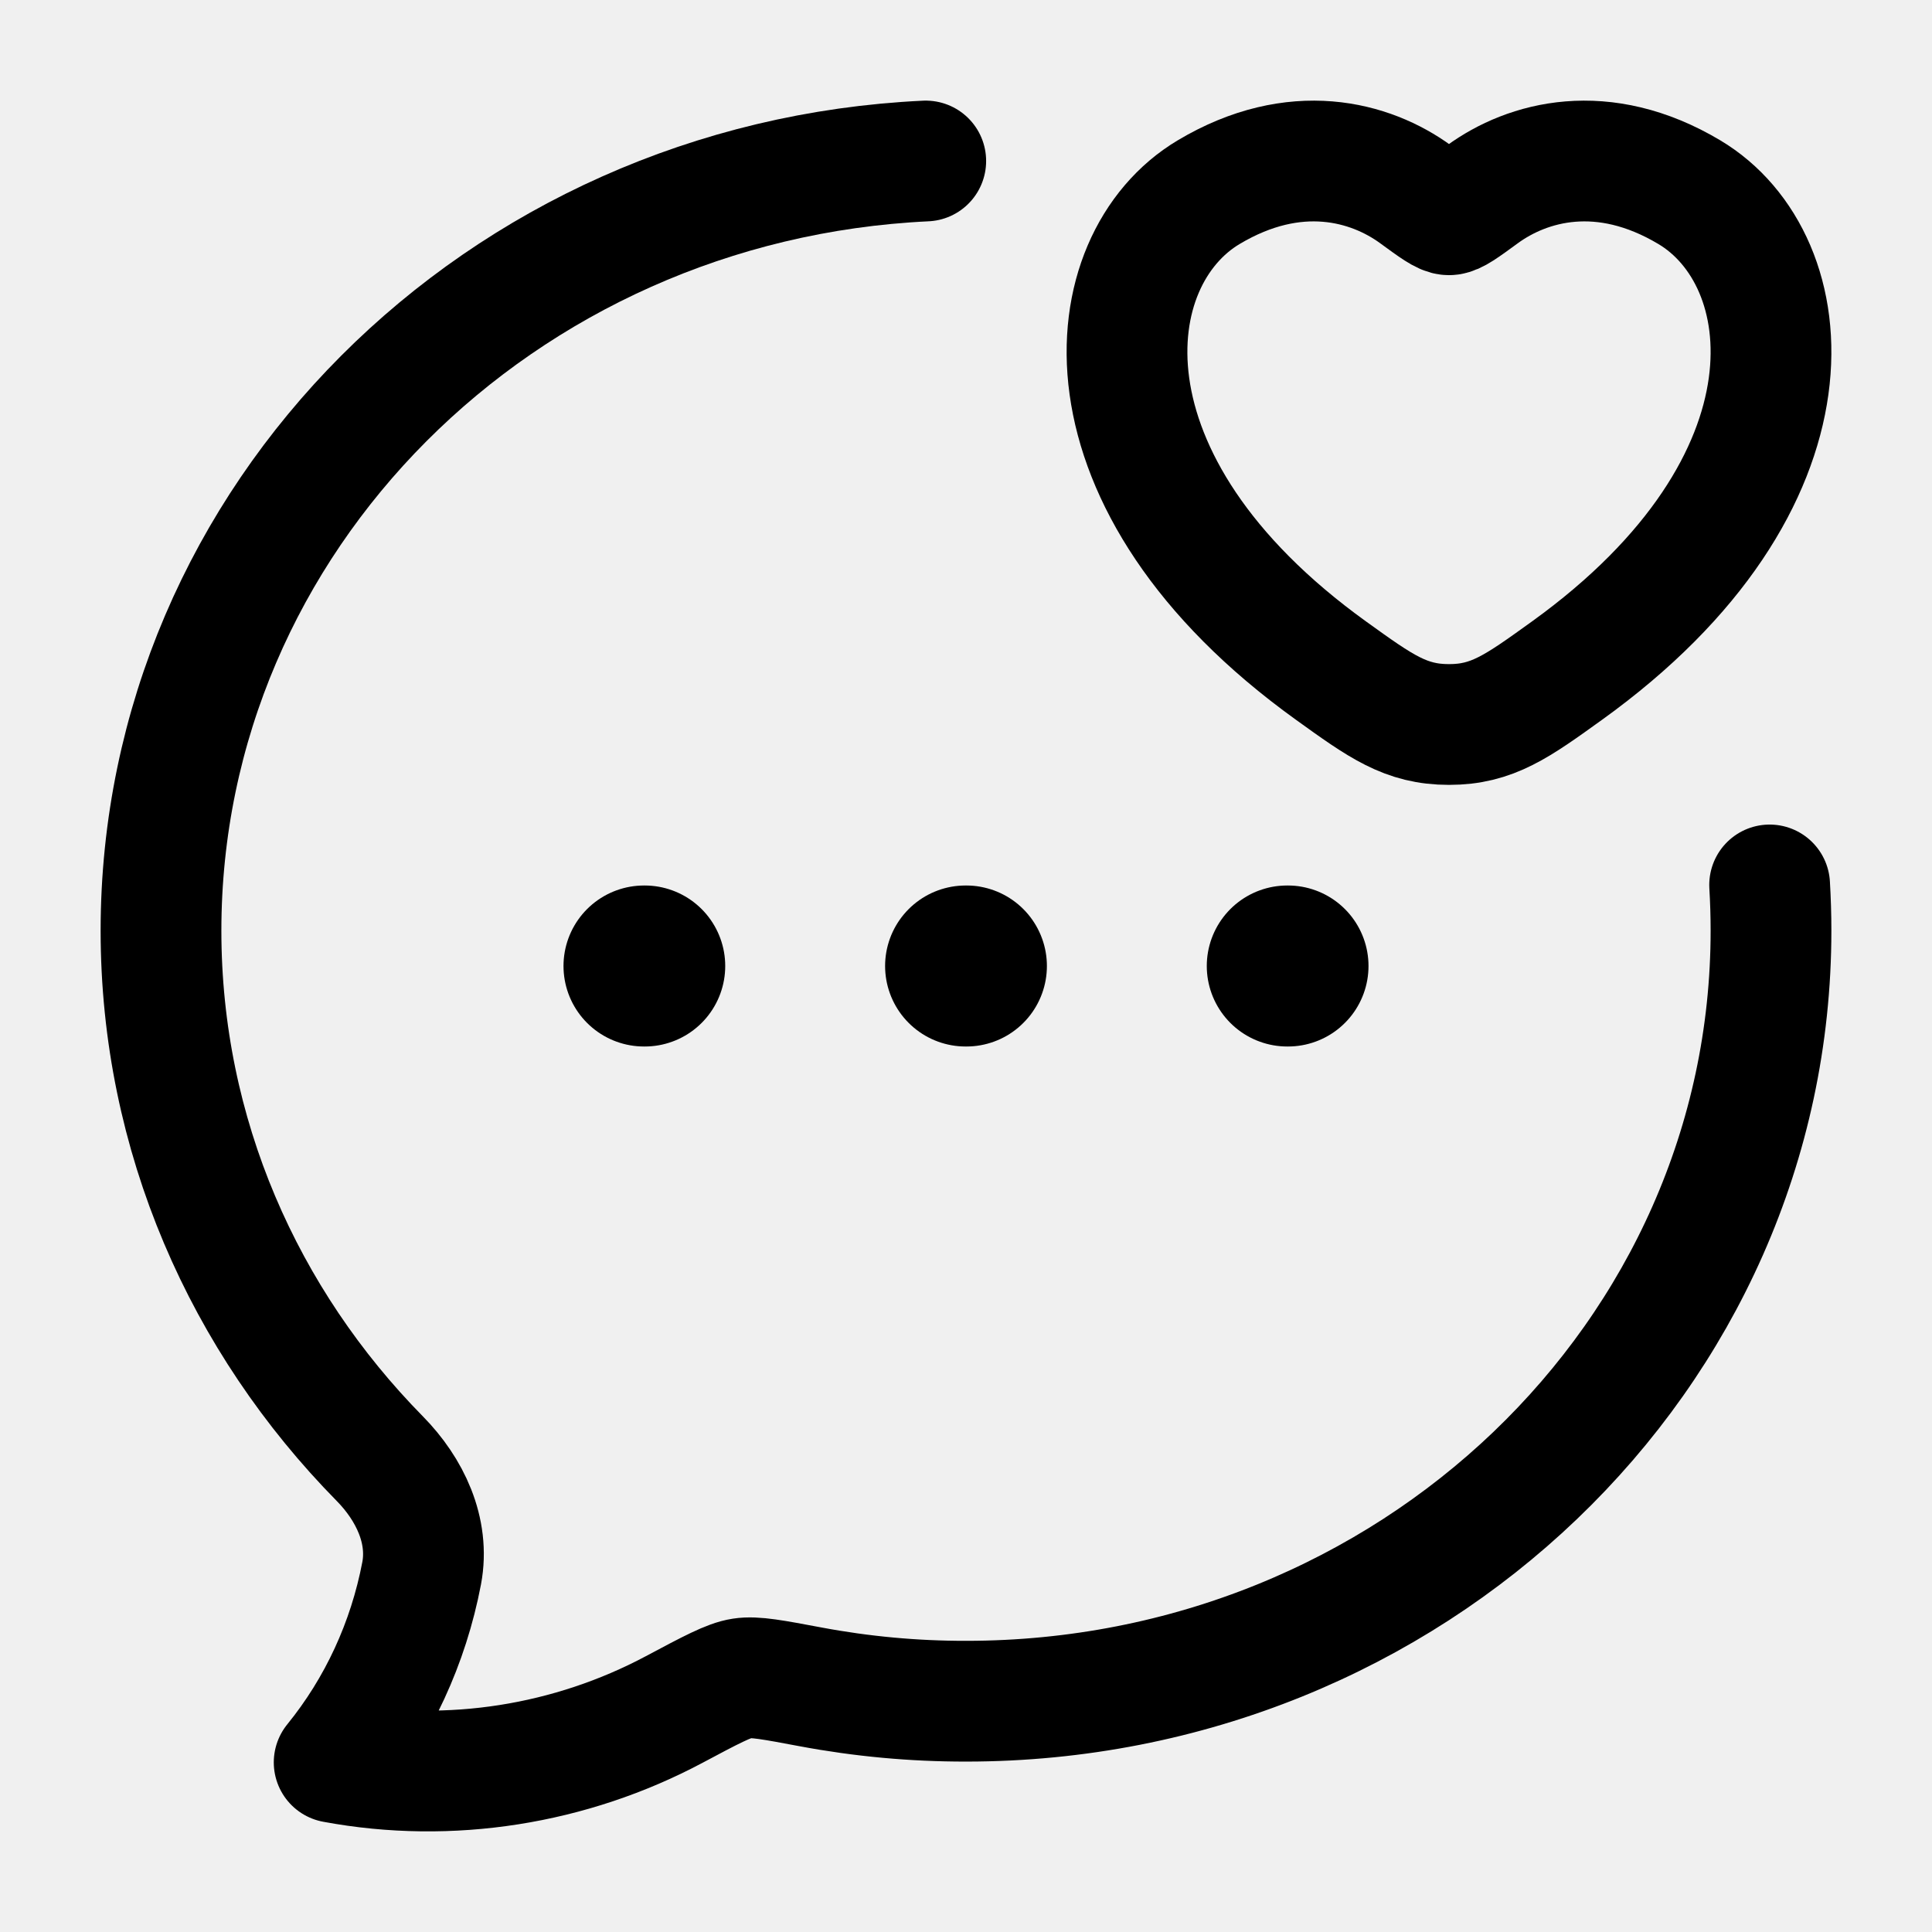
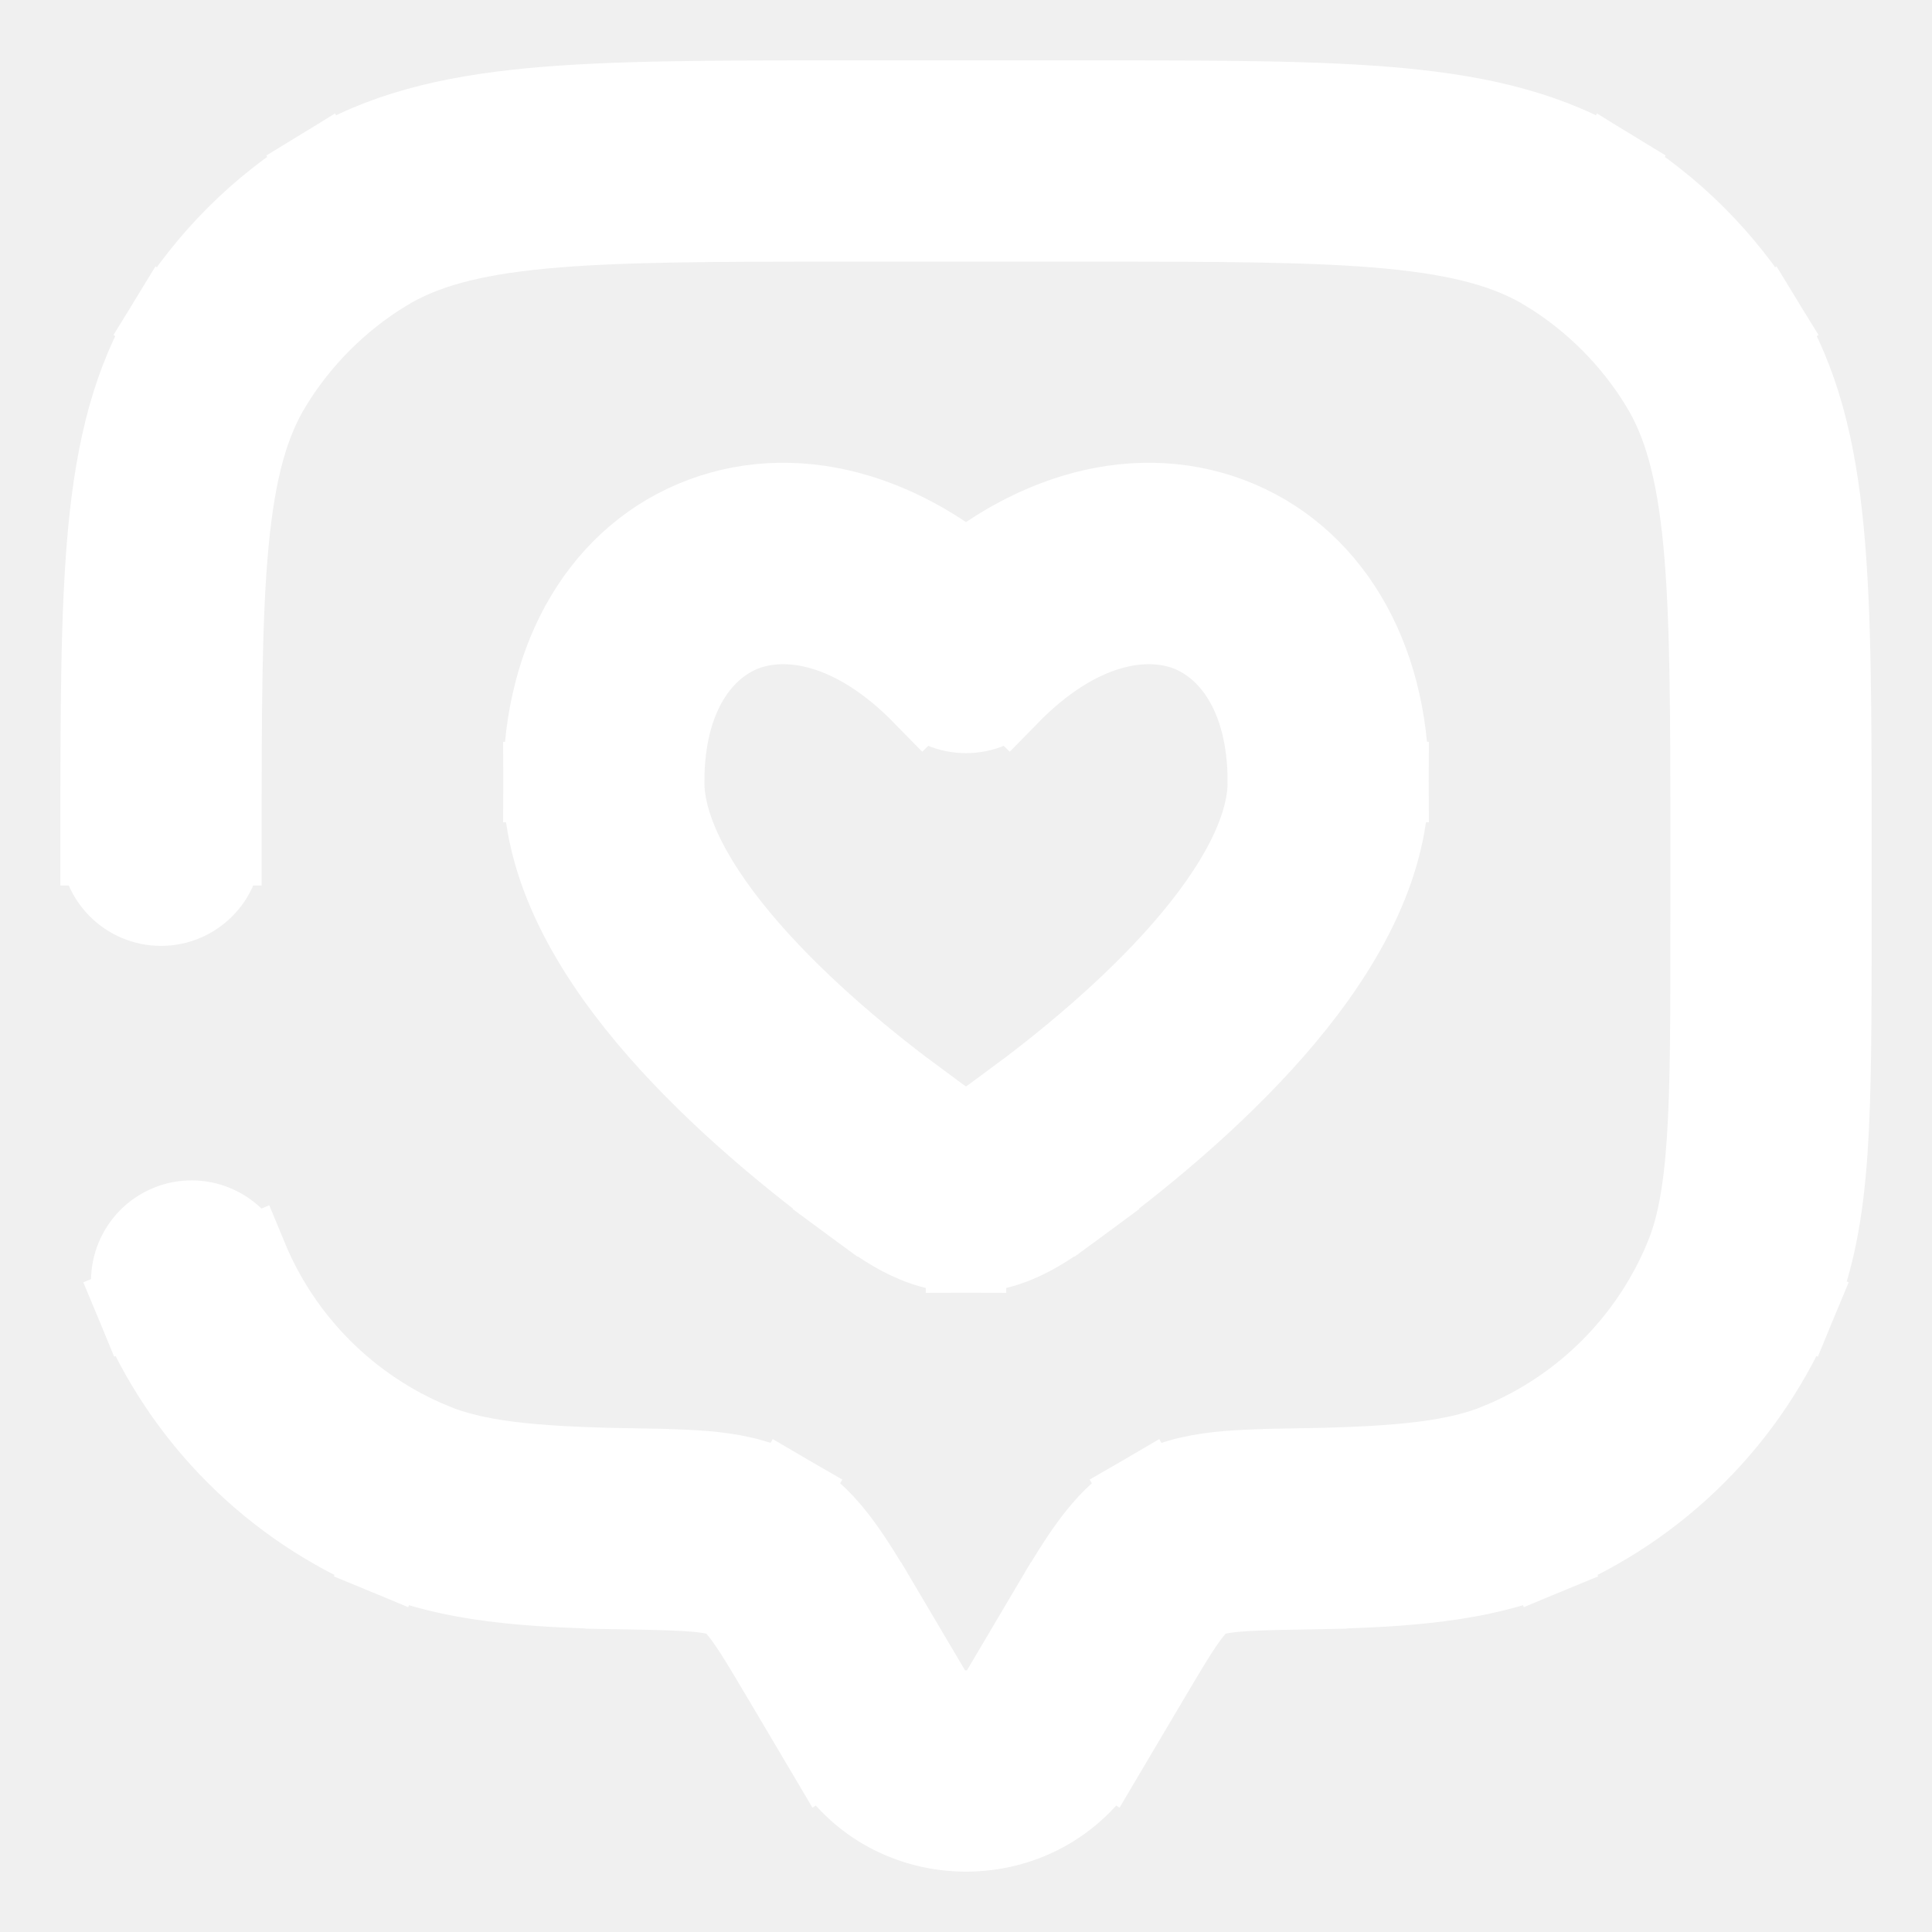
- <svg xmlns="http://www.w3.org/2000/svg" viewBox="0 0 24 24" width="24" height="24" color="#000000" fill="none">
-   <path d="M11.5 2C6.21 2.249 2 6.435 2 11.561C2 14.1 3.033 16.408 4.719 18.121C5.09 18.498 5.338 19.013 5.238 19.543C5.073 20.41 4.699 21.219 4.151 21.893C5.592 22.161 7.09 21.92 8.375 21.236C8.829 20.994 9.056 20.873 9.217 20.849C9.377 20.824 9.606 20.868 10.065 20.954C10.703 21.074 11.351 21.134 12 21.133C17.522 21.133 22 16.847 22 11.561C22 11.37 21.994 11.181 21.983 10.993" stroke="currentColor" stroke-width="1.5" stroke-linecap="round" stroke-linejoin="round" />
-   <path d="M15.015 2.387C16.088 1.747 17.024 2.005 17.586 2.415C17.817 2.584 17.932 2.668 18 2.668C18.068 2.668 18.183 2.584 18.414 2.415C18.976 2.005 19.912 1.747 20.985 2.387C22.393 3.226 22.711 5.996 19.464 8.332C18.846 8.777 18.537 9 18 9C17.463 9 17.154 8.777 16.536 8.332C13.289 5.996 13.607 3.226 15.015 2.387Z" stroke="currentColor" stroke-width="1.5" stroke-linecap="round" />
-   <path d="M11.995 12H12.005M15.991 12H16M8 12H8.009" stroke="currentColor" stroke-width="2" stroke-linecap="round" stroke-linejoin="round" />
+ <svg xmlns="http://www.w3.org/2000/svg" viewBox="0 0 24 24" fill="none" stroke="#ffffff">
+   <g id="SVGRepo_bgCarrier" stroke-width="0" />
+   <g id="SVGRepo_tracerCarrier" stroke-linecap="round" stroke-linejoin="round" />
+   <g id="SVGRepo_iconCarrier">
+     <path d="M10.99 14.308L11.435 13.704H11.435L10.99 14.308ZM12 8.106L11.464 8.631C11.605 8.775 11.798 8.856 12 8.856C12.202 8.856 12.395 8.775 12.536 8.631L12 8.106ZM13.01 14.308L12.565 13.704L12.565 13.704L13.01 14.308ZM12 14.81L12 14.06H12L12 14.81ZM11.435 13.704C10.791 13.23 9.967 12.557 9.312 11.808C8.633 11.033 8.25 10.306 8.25 9.715H6.75C6.75 10.876 7.449 11.957 8.183 12.796C8.941 13.661 9.862 14.409 10.545 14.912L11.435 13.704ZM8.25 9.715C8.25 8.607 8.745 8.024 9.253 7.833C9.771 7.64 10.595 7.743 11.464 8.631L12.536 7.581C11.38 6.401 9.955 5.97 8.728 6.428C7.493 6.89 6.75 8.145 6.75 9.715H8.25ZM13.455 14.912C14.138 14.409 15.059 13.661 15.817 12.796C16.551 11.957 17.25 10.876 17.25 9.715H15.75C15.75 10.306 15.367 11.033 14.688 11.808C14.033 12.557 13.209 13.23 12.565 13.704L13.455 14.912ZM17.25 9.715C17.25 8.145 16.507 6.89 15.272 6.428C14.045 5.97 12.62 6.401 11.464 7.581L12.536 8.631C13.405 7.743 14.229 7.64 14.747 7.833C15.255 8.024 15.75 8.607 15.75 9.715H17.25ZM10.545 14.912C10.937 15.201 11.375 15.56 12 15.56L12 14.06C11.985 14.06 11.968 14.063 11.899 14.025C11.801 13.972 11.678 13.884 11.435 13.704L10.545 14.912ZM12.565 13.704C12.322 13.884 12.199 13.972 12.101 14.025C12.032 14.063 12.015 14.06 12 14.06L12 15.56C12.625 15.56 13.063 15.201 13.455 14.912L12.565 13.704Z" fill="#ffffff" />
+     <path d="M13.087 21.388L13.732 21.77L13.087 21.388ZM13.629 20.472L12.983 20.09L13.629 20.472ZM10.371 20.472L9.726 20.854H9.726L10.371 20.472ZM10.913 21.388L11.559 21.006L10.913 21.388ZM1.25 10.5C1.25 10.914 1.586 11.25 2 11.25C2.414 11.25 2.75 10.914 2.75 10.5H1.25ZM3.074 15.626C2.915 15.244 2.476 15.062 2.094 15.22C1.711 15.379 1.529 15.818 1.688 16.2L3.074 15.626ZM7.79 18.991L7.777 19.741L7.79 18.991ZM5.087 18.619L4.8 19.312H4.8L5.087 18.619ZM21.619 15.913L22.312 16.2V16.2L21.619 15.913ZM16.21 18.991L16.198 18.242L16.21 18.991ZM18.913 18.619L19.2 19.312H19.2L18.913 18.619ZM19.613 2.737L19.221 3.376L19.613 2.737ZM21.263 4.388L21.903 3.996V3.996L21.263 4.388ZM4.388 2.737L3.996 2.097V2.097L4.388 2.737ZM2.737 4.388L2.097 3.996H2.097L2.737 4.388ZM9.403 19.21L9.78 18.561L9.78 18.561L9.403 19.21ZM13.732 21.77L14.274 20.854L12.983 20.09L12.441 21.006L13.732 21.77ZM9.726 20.854L10.268 21.77L11.559 21.006L11.017 20.09L9.726 20.854ZM12.441 21.006C12.248 21.331 11.752 21.331 11.559 21.006L10.268 21.77C11.041 23.077 12.959 23.077 13.732 21.77L12.441 21.006ZM10.5 2.75H13.5V1.25H10.5V2.75ZM21.25 10.5V11.5H22.75V10.5H21.25ZM7.803 18.242C6.547 18.22 5.889 18.14 5.374 17.927L4.8 19.312C5.605 19.646 6.521 19.72 7.777 19.741L7.803 18.242ZM1.688 16.2C2.271 17.609 3.391 18.729 4.8 19.312L5.374 17.927C4.332 17.495 3.505 16.668 3.074 15.626L1.688 16.2ZM21.25 11.5C21.25 12.675 21.25 13.519 21.204 14.185C21.159 14.844 21.073 15.274 20.927 15.626L22.312 16.2C22.547 15.634 22.651 15.022 22.701 14.287C22.75 13.558 22.75 12.655 22.75 11.5H21.25ZM16.223 19.741C17.479 19.72 18.395 19.646 19.2 19.312L18.626 17.927C18.111 18.14 17.453 18.22 16.198 18.242L16.223 19.741ZM20.927 15.626C20.495 16.668 19.668 17.495 18.626 17.927L19.2 19.312C20.609 18.729 21.729 17.609 22.312 16.2L20.927 15.626ZM13.5 2.75C15.151 2.75 16.337 2.751 17.262 2.839C18.176 2.926 18.757 3.092 19.221 3.376L20.004 2.097C19.265 1.645 18.427 1.443 17.404 1.345C16.392 1.249 15.122 1.25 13.5 1.25V2.75ZM22.75 10.5C22.75 8.878 22.751 7.609 22.654 6.596C22.557 5.573 22.355 4.734 21.903 3.996L20.624 4.779C20.908 5.243 21.074 5.824 21.161 6.738C21.249 7.663 21.25 8.849 21.25 10.5H22.75ZM19.221 3.376C19.793 3.727 20.273 4.208 20.624 4.779L21.903 3.996C21.429 3.222 20.778 2.571 20.004 2.097L19.221 3.376ZM10.5 1.25C8.878 1.25 7.609 1.249 6.596 1.345C5.573 1.443 4.734 1.645 3.996 2.097L4.779 3.376C5.243 3.092 5.824 2.926 6.738 2.839C7.663 2.751 8.849 2.75 10.5 2.75V1.25ZM2.75 10.5C2.75 8.849 2.751 7.663 2.839 6.738C2.926 5.824 3.092 5.243 3.376 4.779L2.097 3.996C1.645 4.734 1.443 5.573 1.345 6.596C1.249 7.609 1.25 8.878 1.25 10.5H2.75ZM3.996 2.097C3.222 2.571 2.571 3.222 2.097 3.996L3.376 4.779C3.727 4.208 4.208 3.727 4.779 3.376L3.996 2.097ZM11.017 20.09C10.814 19.747 10.635 19.444 10.462 19.206C10.28 18.956 10.07 18.73 9.78 18.561L9.026 19.858C9.073 19.886 9.138 19.936 9.25 20.09C9.371 20.256 9.508 20.486 9.726 20.854L11.017 20.09ZM7.777 19.741C8.216 19.749 8.494 19.755 8.706 19.778C8.904 19.8 8.981 19.832 9.026 19.858L9.78 18.561C9.487 18.391 9.182 18.322 8.871 18.287C8.573 18.254 8.214 18.249 7.803 18.242L7.777 19.741ZM14.274 20.854C14.492 20.486 14.629 20.256 14.75 20.09C14.862 19.936 14.927 19.886 14.974 19.858L14.22 18.561C13.93 18.73 13.72 18.956 13.538 19.206C13.365 19.444 13.186 19.747 12.983 20.09L14.274 20.854ZM16.198 18.242C15.786 18.249 15.427 18.254 15.129 18.287C14.818 18.322 14.513 18.391 14.22 18.561L14.974 19.858C15.019 19.832 15.096 19.8 15.294 19.778C15.506 19.755 15.784 19.749 16.223 19.741L16.198 18.242Z" fill="#ffffff" />
+   </g>
</svg>
